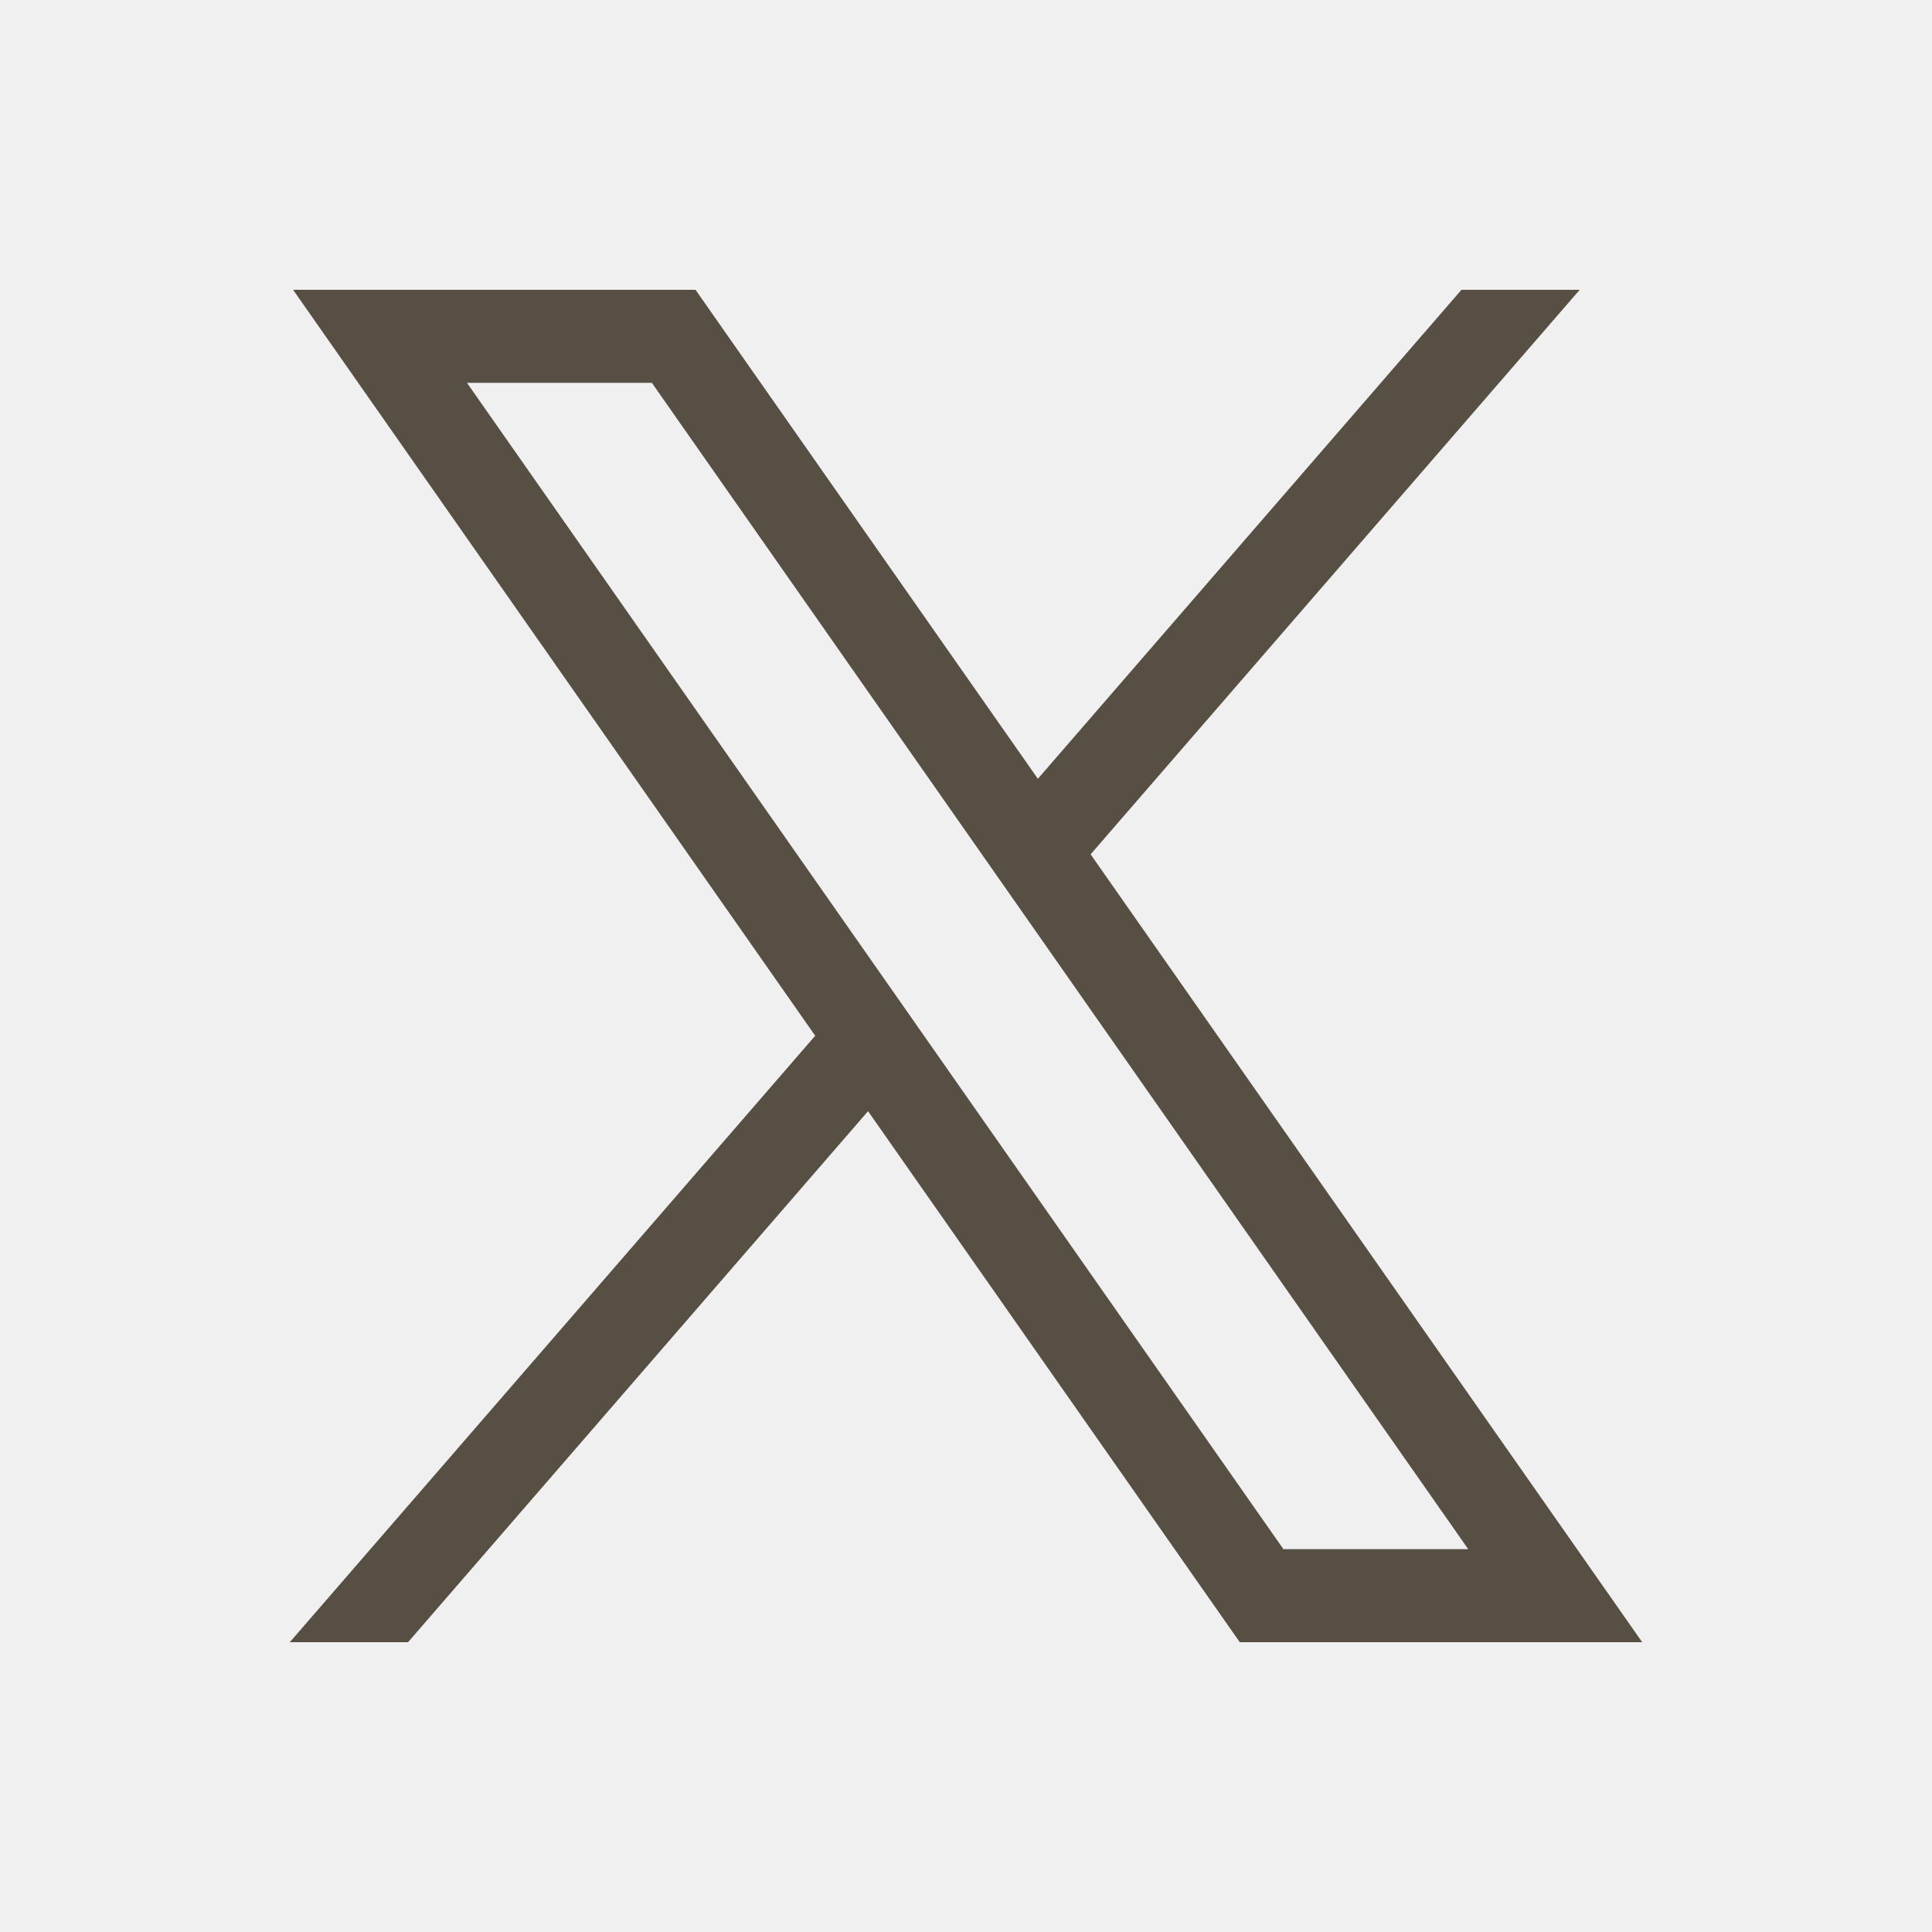
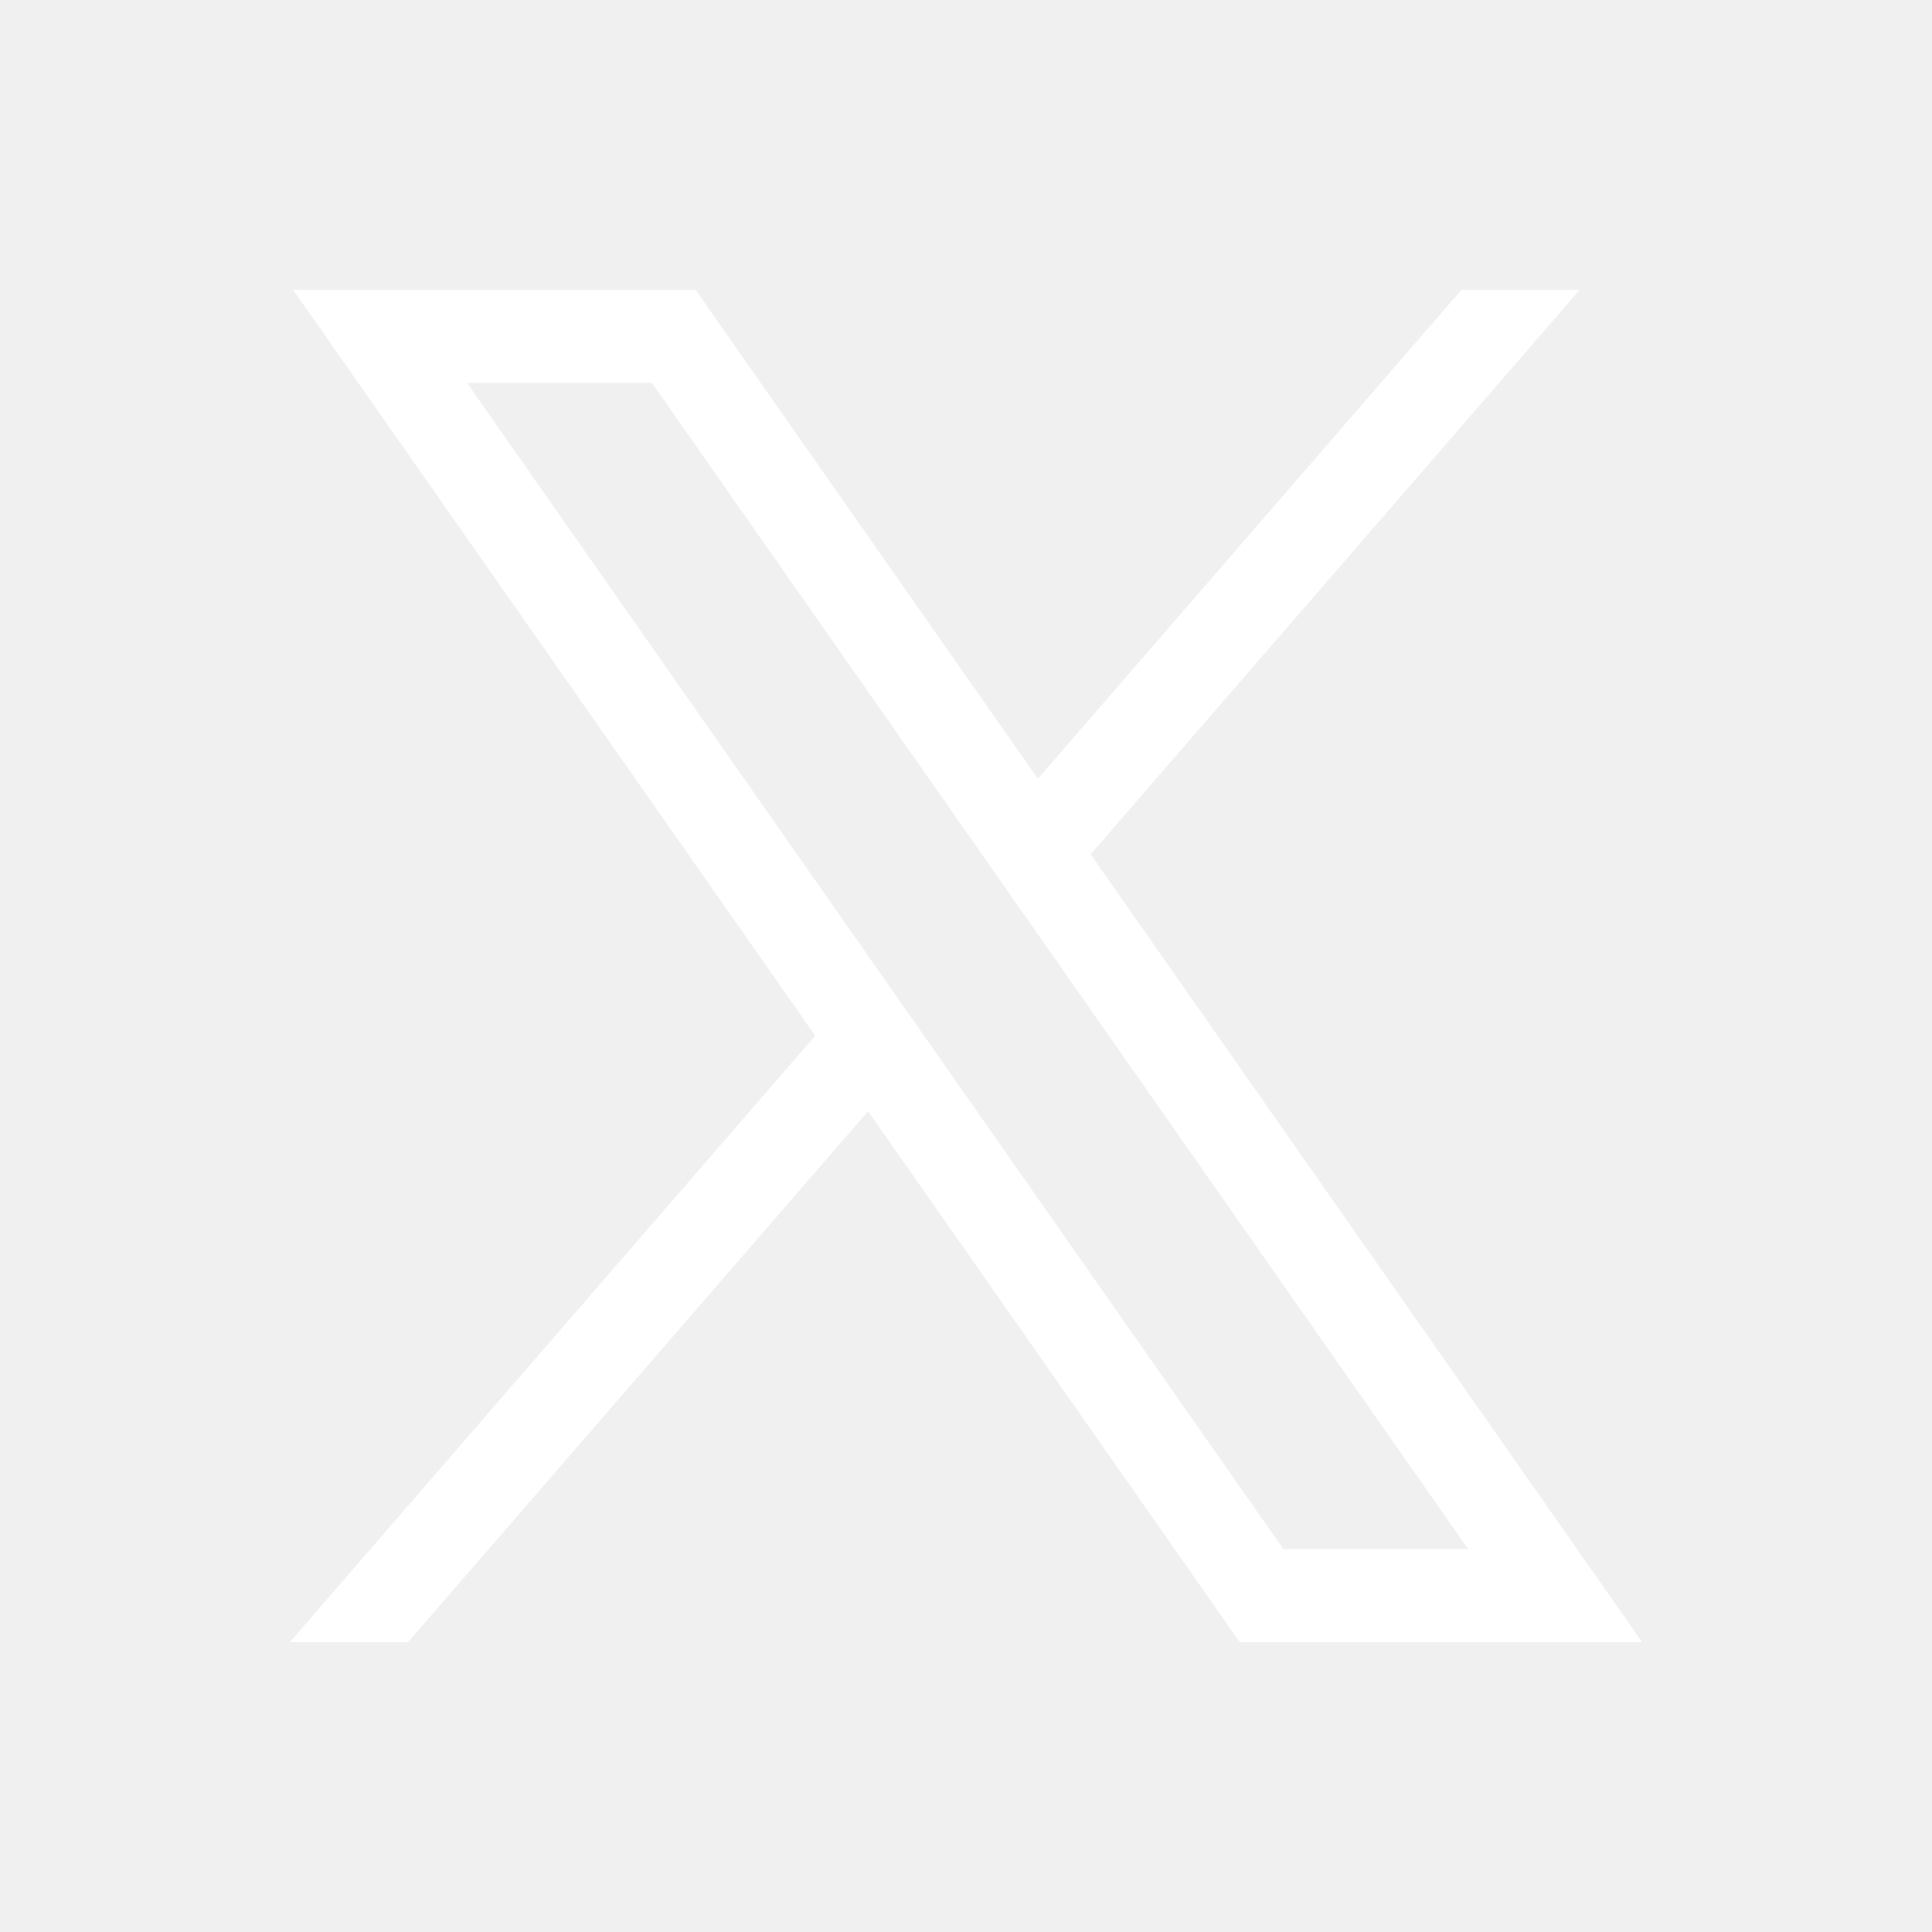
<svg xmlns="http://www.w3.org/2000/svg" width="20" height="20" viewBox="0 0 20 20" fill="none">
-   <path d="M3.034 3L8.439 10.722L3 17H4.224L8.986 11.503L12.834 17H17L11.29 8.844L16.353 3H15.129L10.744 8.062L7.2 3H3.034ZM4.834 3.963H6.748L15.199 16.037H13.286L4.834 3.963Z" fill="#574F43" />
+   <path d="M3.034 3L8.439 10.722L3 17H4.224L8.986 11.503L12.834 17H17L11.29 8.844L16.353 3H15.129L10.744 8.062L7.2 3H3.034ZM4.834 3.963H6.748L15.199 16.037H13.286L4.834 3.963Z" fill="#ffffff" />
</svg>
